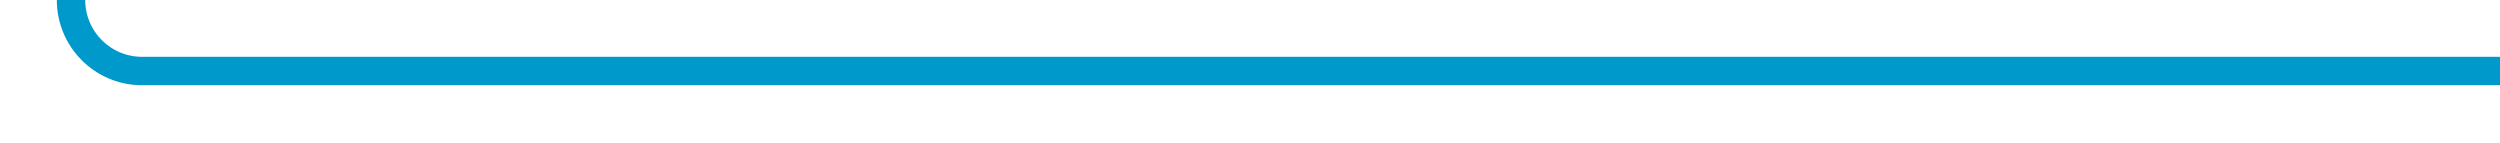
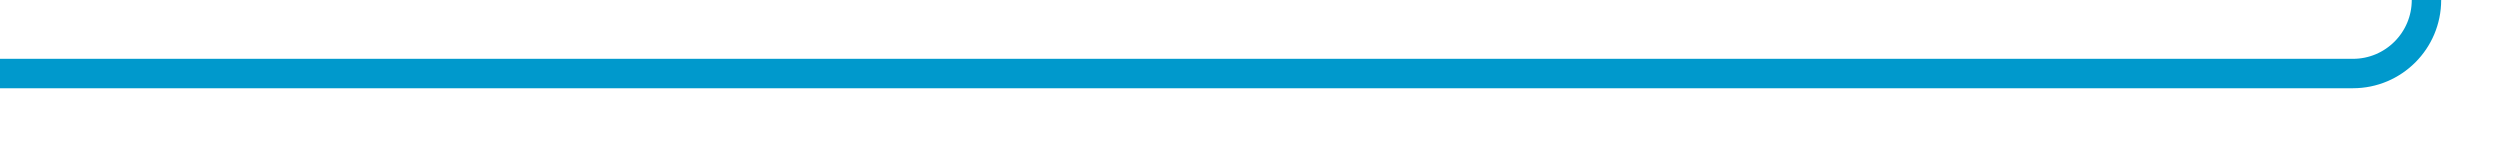
- <svg xmlns="http://www.w3.org/2000/svg" version="1.1" width="176px" height="10px" preserveAspectRatio="xMinYMid meet" viewBox="1972 1642  176 8">
-   <path d="M 2148 1646  L 1982 1646  A 5 5 0 0 1 1977 1641 L 1977 806  A 5 5 0 0 0 1972 801 L 1807 801  " stroke-width="2" stroke="#0099cc" fill="none" />
+ <svg xmlns="http://www.w3.org/2000/svg" version="1.1" width="170px" height="10px" preserveAspectRatio="xMinYMid meet" viewBox="1195 1804  170 8">
+   <path d="M 1195 1808  L 1355 1808  A 5 5 0 0 0 1360 1803 L 1360 806  A 5 5 0 0 1 1365 801 L 1533 801  " stroke-width="2" stroke="#0099cc" fill="none" />
</svg>
